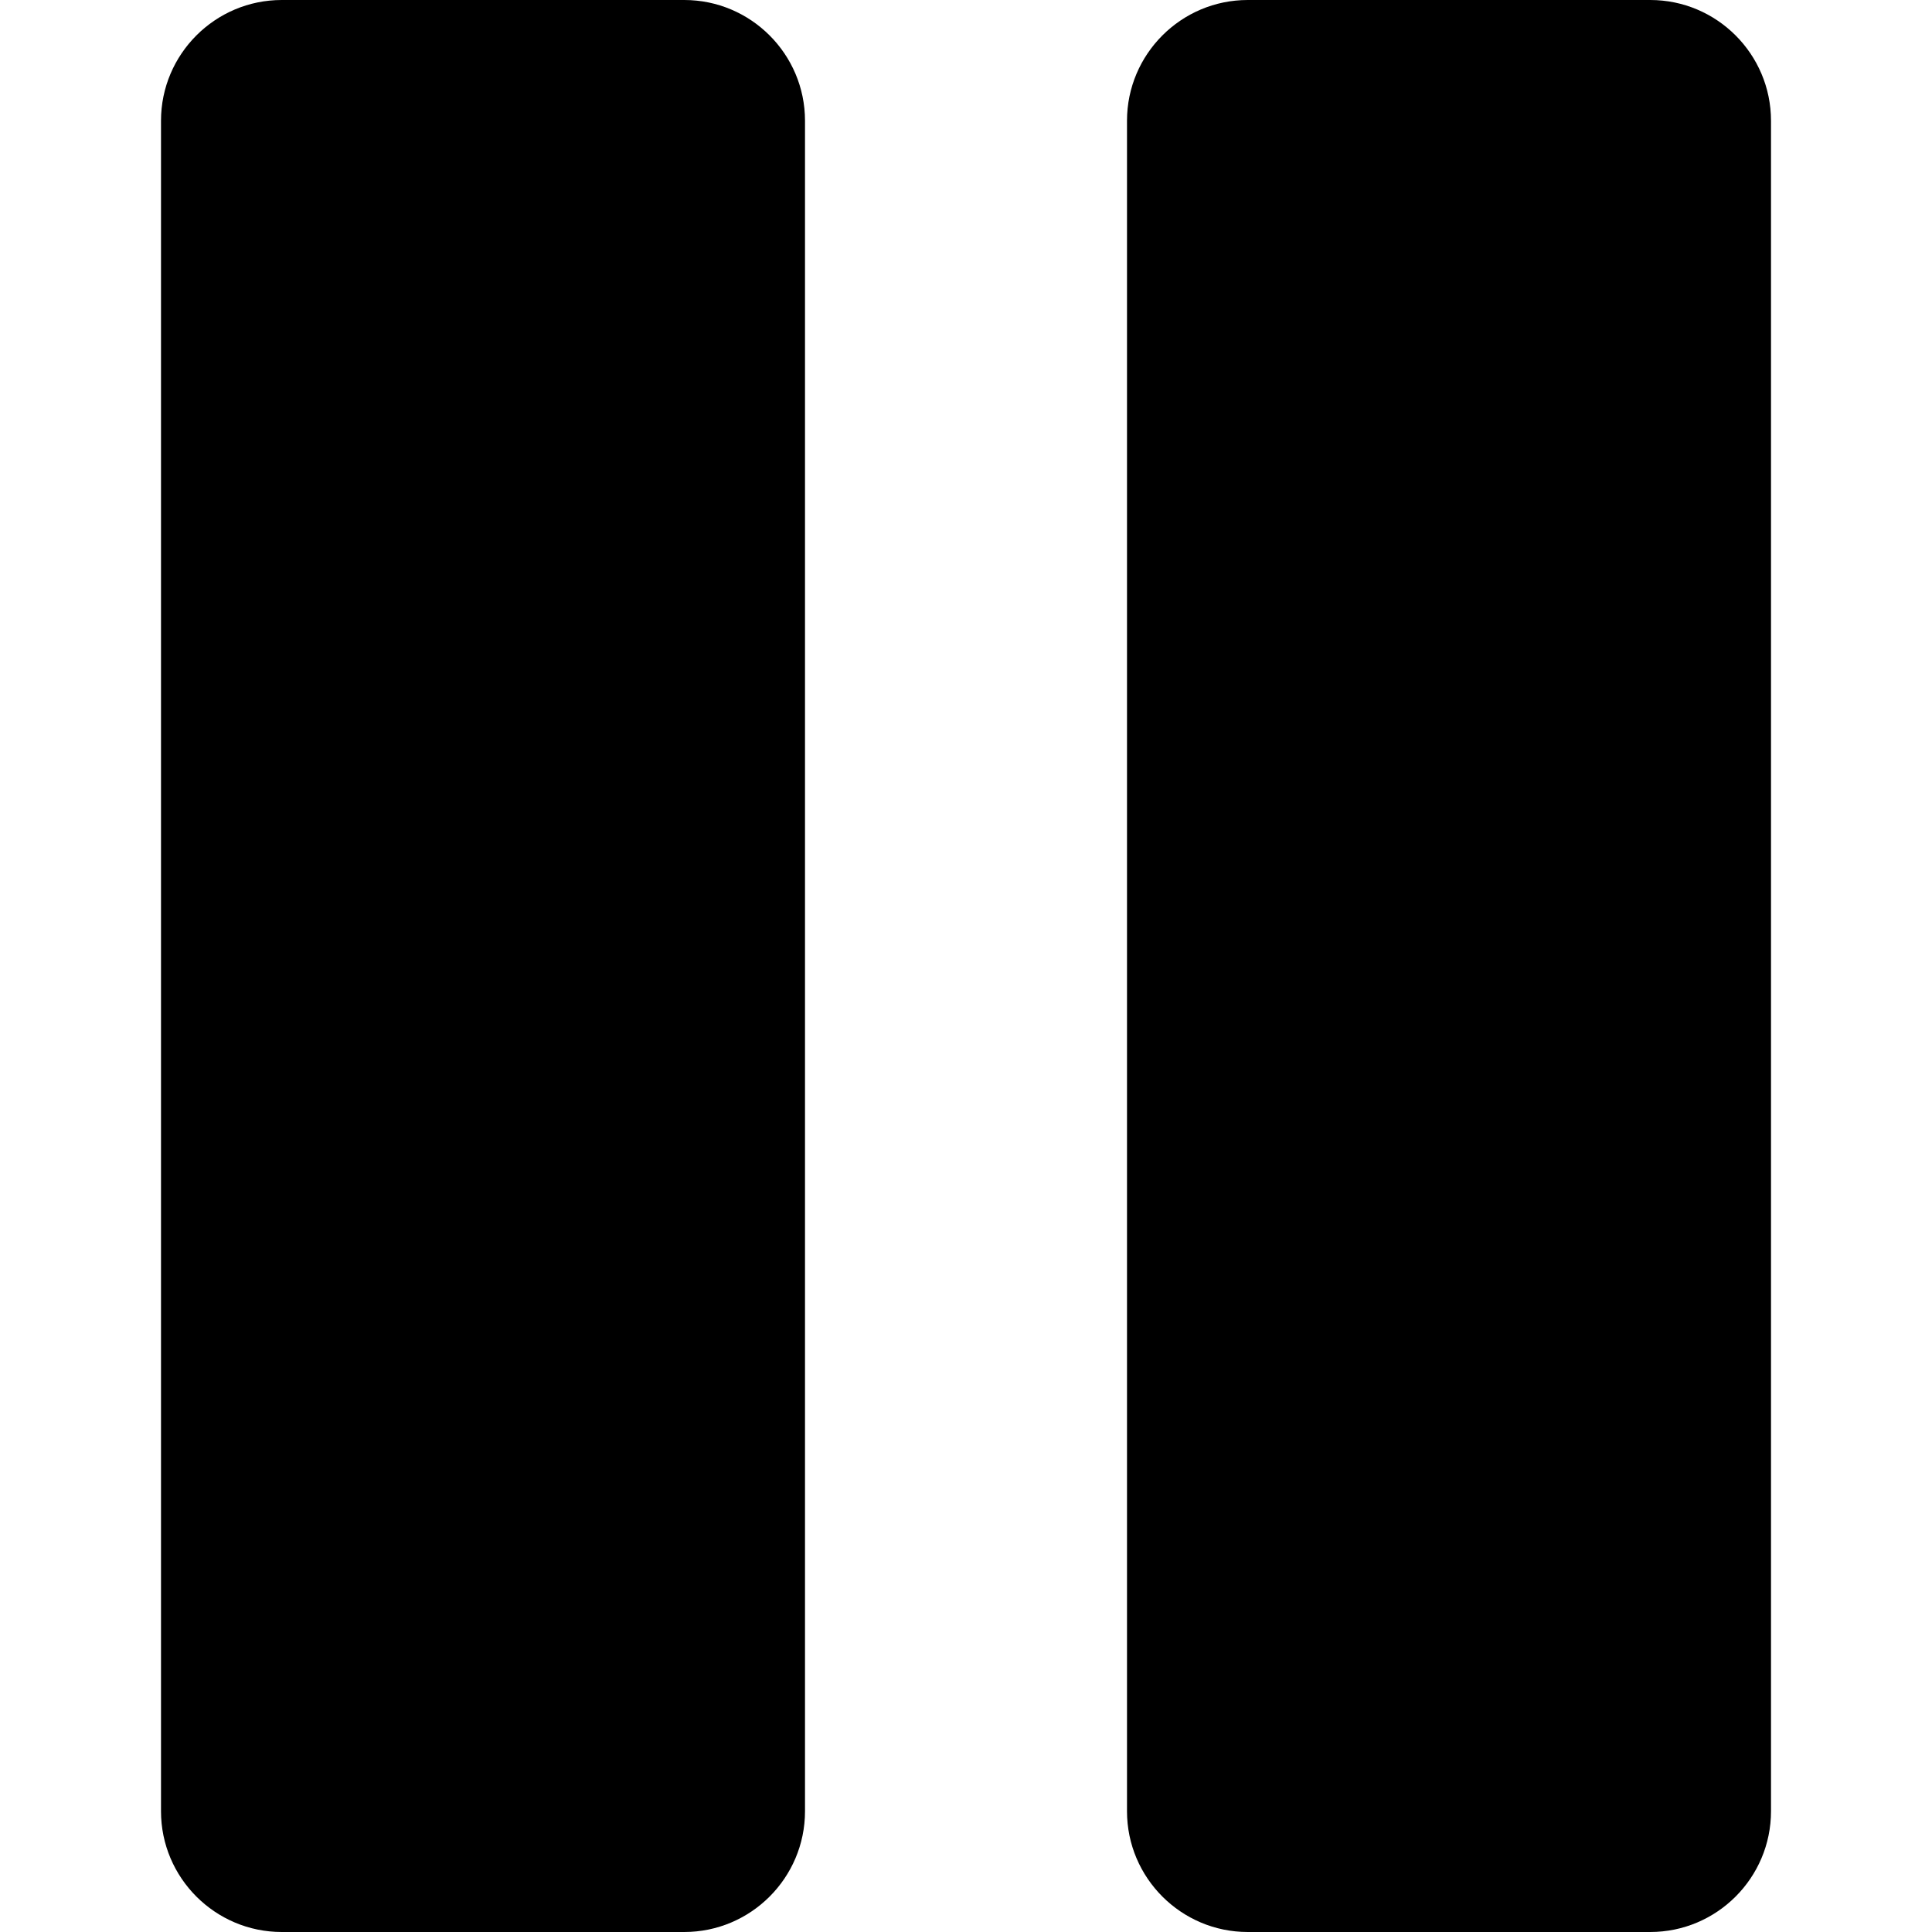
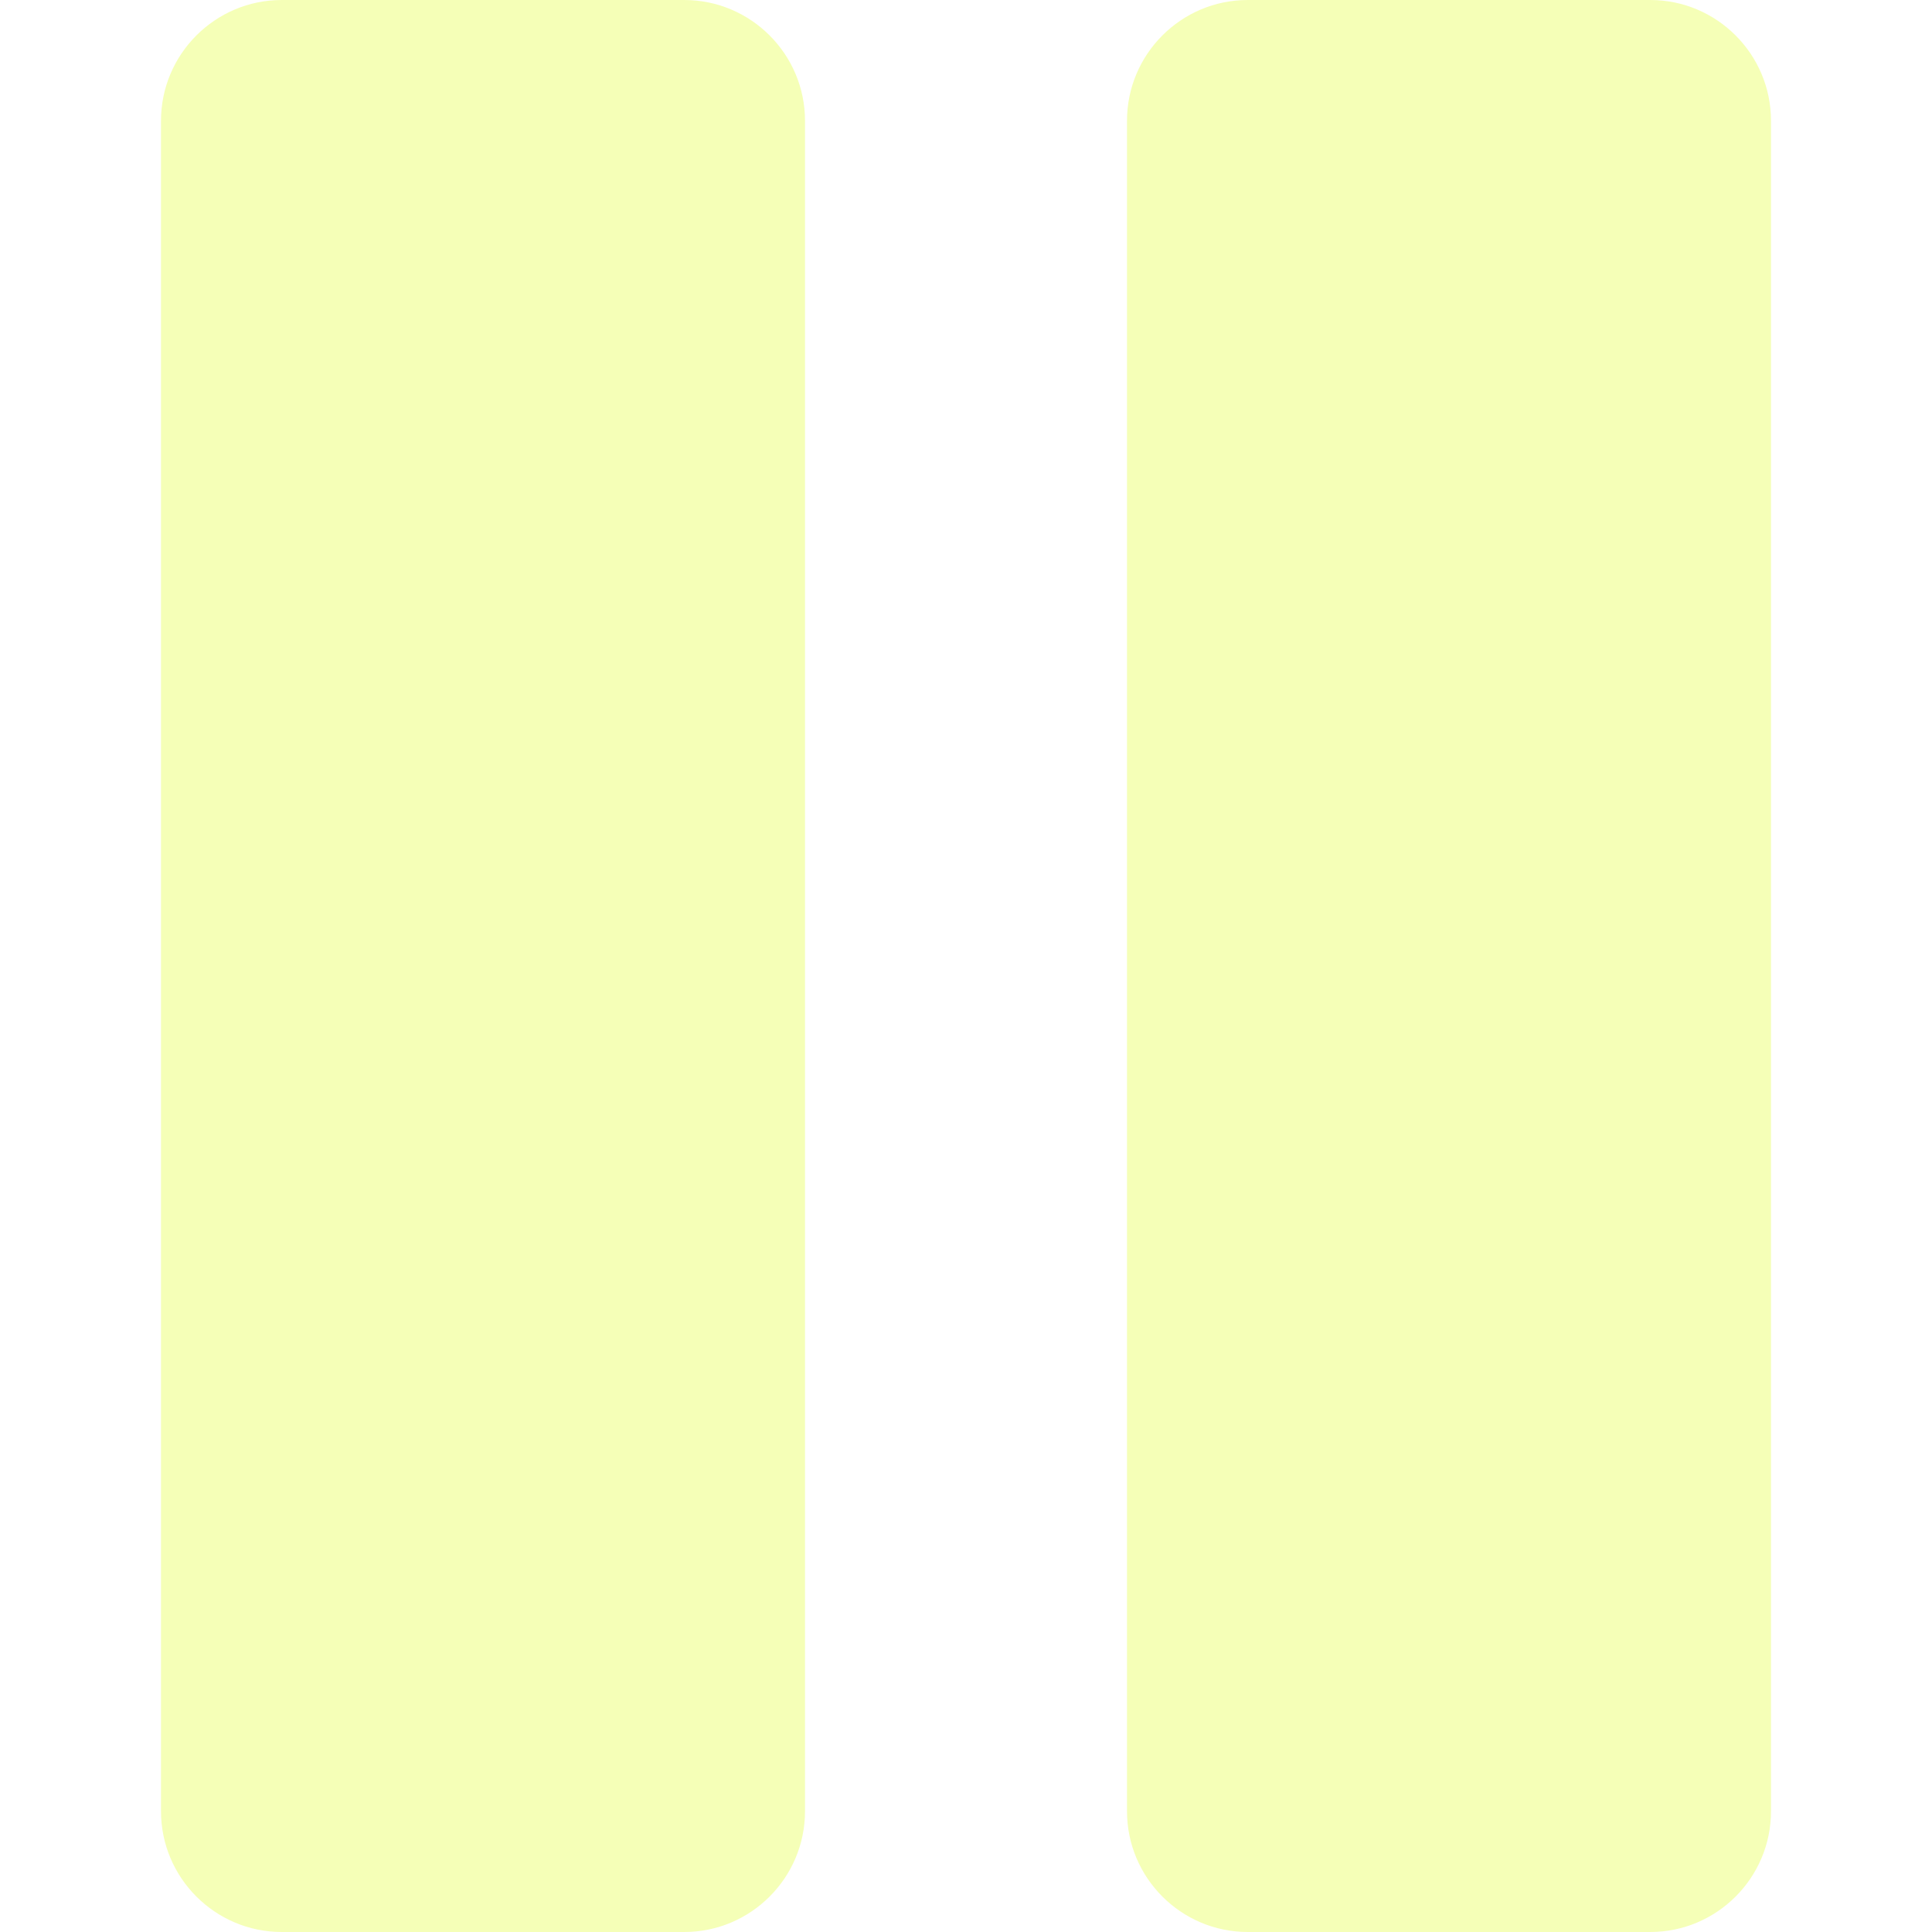
<svg xmlns="http://www.w3.org/2000/svg" version="1.1" id="pause" x="0px" y="0px" viewBox="0 0 512 512" xml:space="preserve">
+   <style>
+ 	 	svg {
+ 			 fill: #f5ffb7;
+ 		 }
+ 	 </style>
  <g>
    <path d="M181.333,0H74.667c-17.643,0-32,14.357-32,32v448c0,17.643,14.357,32,32,32h106.667c17.643,0,32-14.357,32-32V32    C213.333,14.357,198.976,0,181.333,0z" />
  </g>
  <g>
    <path d="M437.333,0H330.667c-17.643,0-32,14.357-32,32v448c0,17.643,14.357,32,32,32h106.667c17.643,0,32-14.357,32-32V32    C469.333,14.357,454.976,0,437.333,0z" />
  </g>
</svg>
